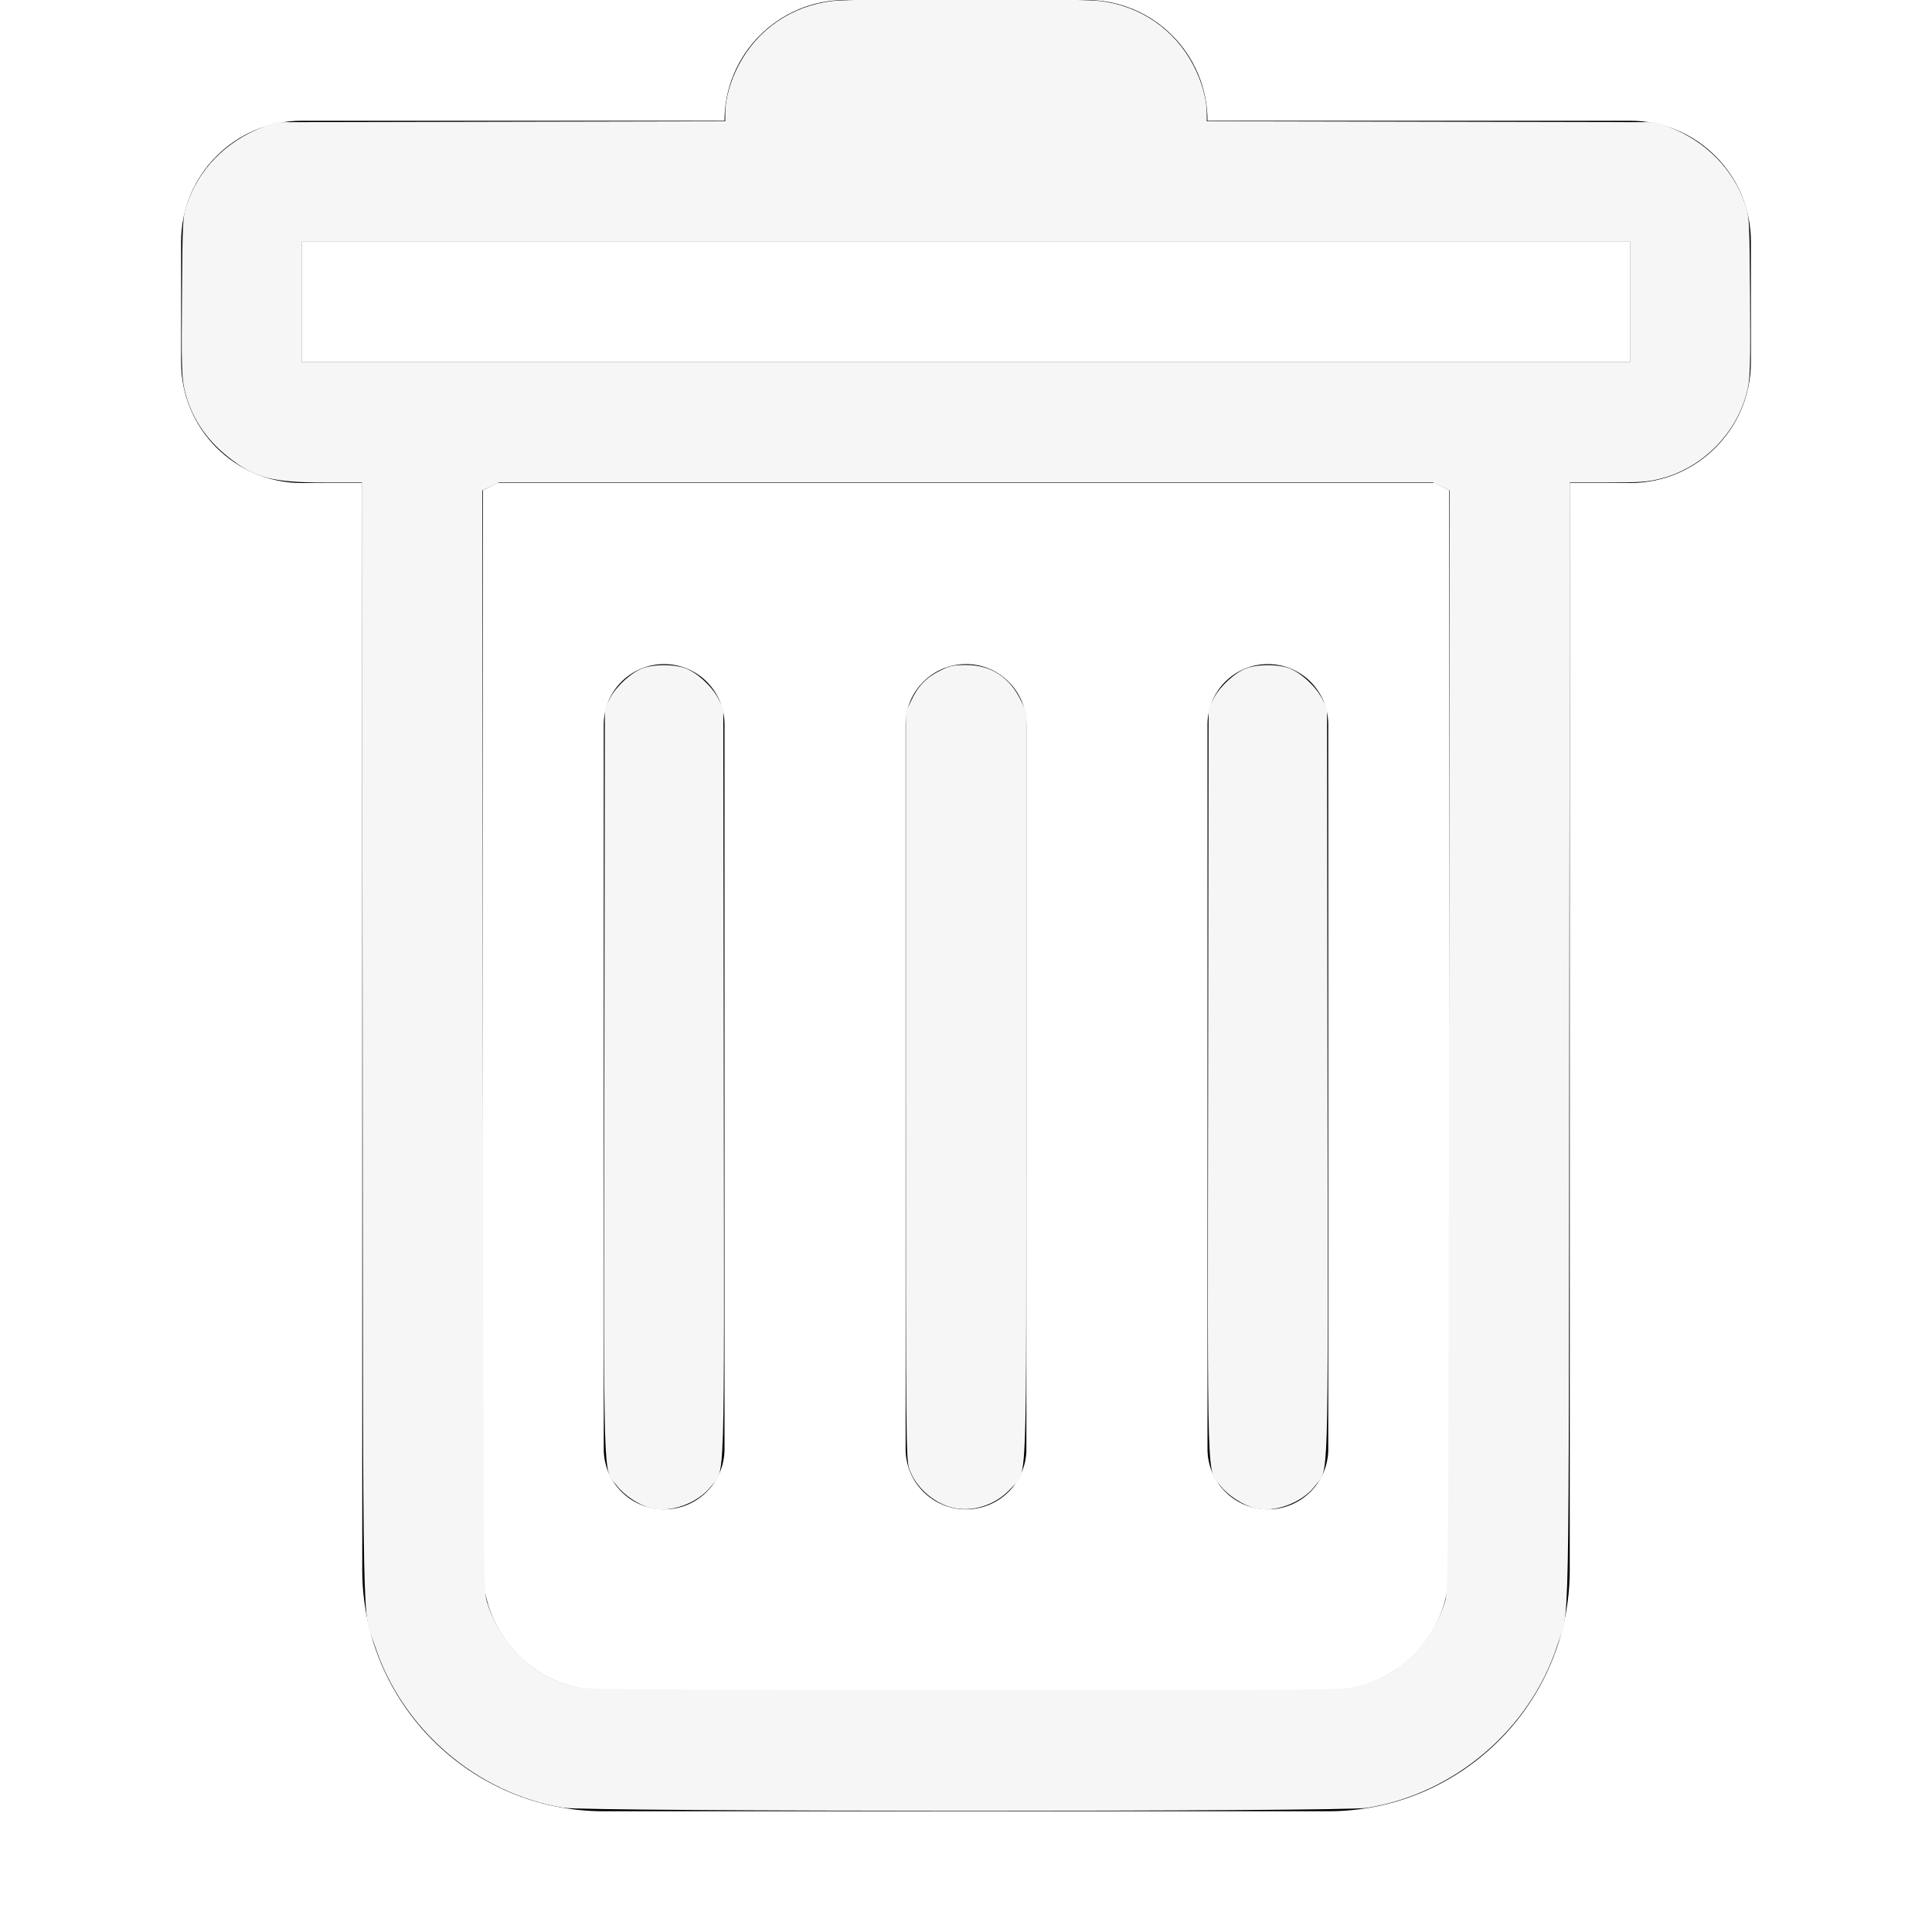
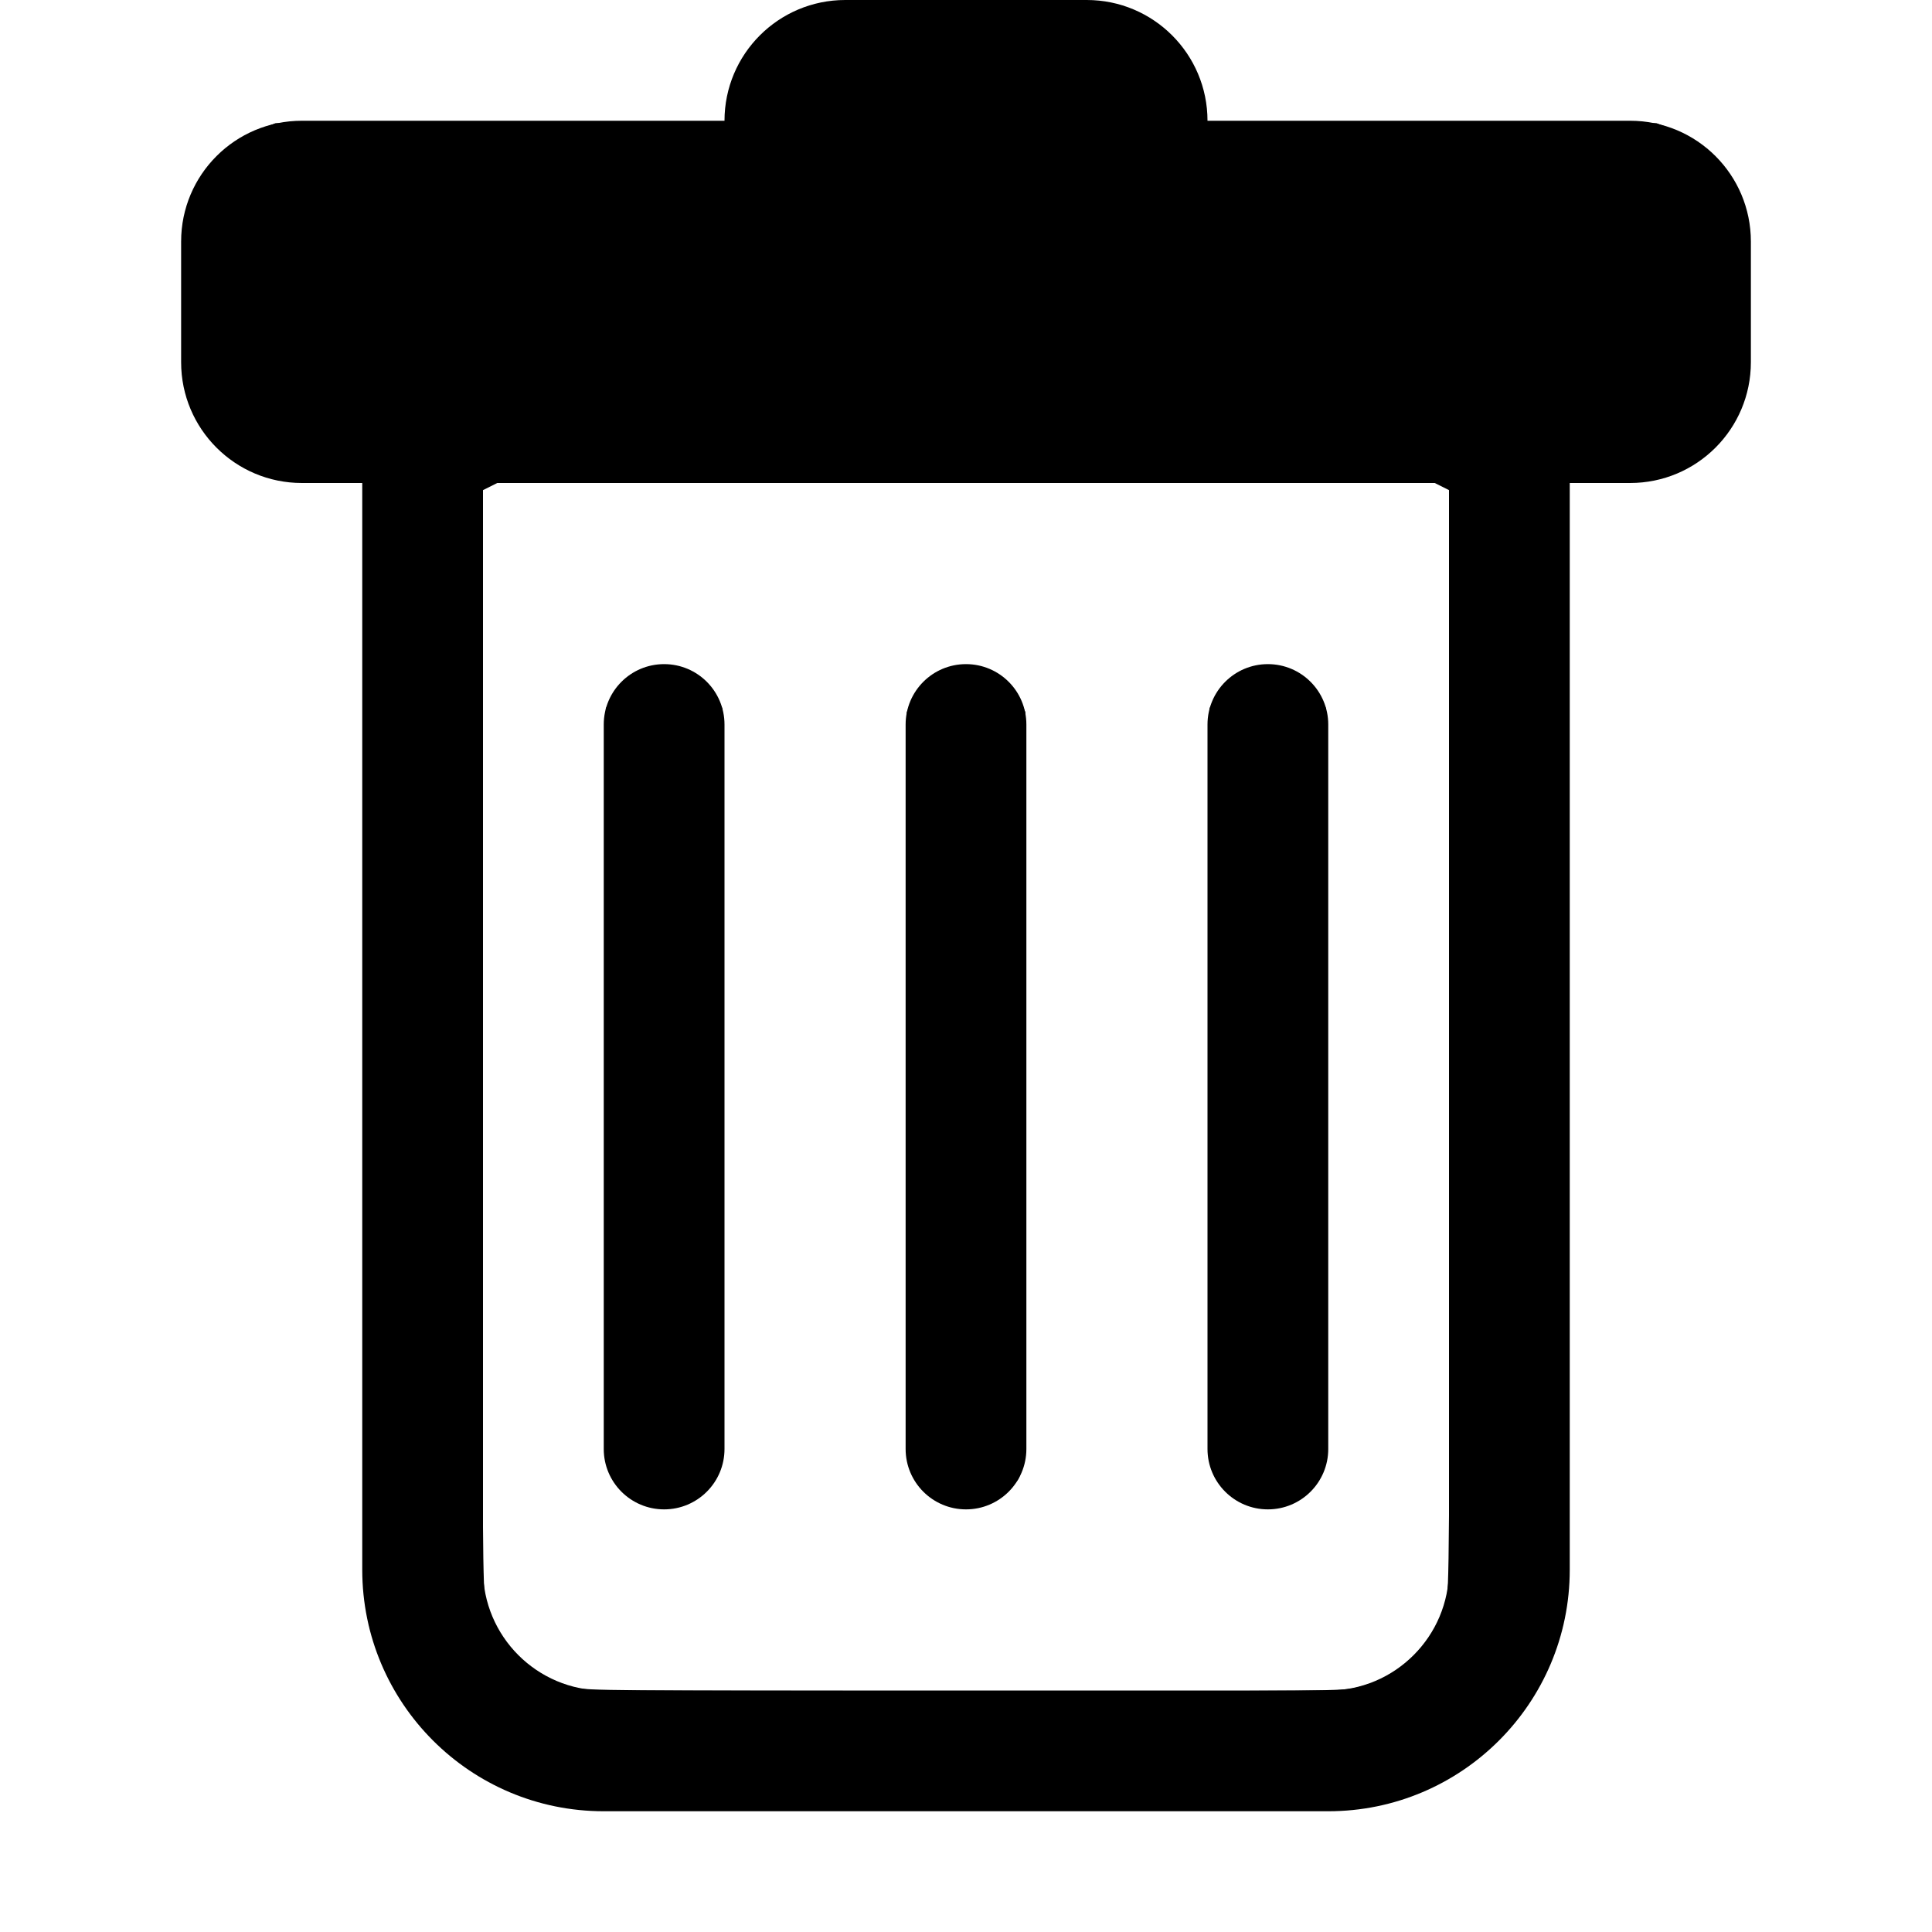
- <svg xmlns="http://www.w3.org/2000/svg" fill="#000000" width="16" height="16" class="bi bi-trash" viewBox="0 0 16 16" version="1.1" id="svg75">
-   <defs id="defs79" />
+ <svg xmlns="http://www.w3.org/2000/svg" fill="#000000" width="16" height="16" class="bi bi-trash" viewBox="0 0 16 16" version="1.1">
  <path d="M5.5 5.5A.5.5 0 0 1 6 6v6a.5.5 0 0 1-1 0V6a.5.5 0 0 1 .5-.5zm2.5 0a.5.5 0 0 1 .5.5v6a.5.5 0 0 1-1 0V6a.5.5 0 0 1 .5-.5zm3 .5a.5.5 0 0 0-1 0v6a.5.5 0 0 0 1 0V6z" id="path71" />
-   <path fill-rule="evenodd" d="M14.5 3a1 1 0 0 1-1 1H13v9a2 2 0 0 1-2 2H5a2 2 0 0 1-2-2V4h-.5a1 1 0 0 1-1-1V2a1 1 0 0 1 1-1H6a1 1 0 0 1 1-1h2a1 1 0 0 1 1 1h3.5a1 1 0 0 1 1 1v1zM4.118 4 4 4.059V13a1 1 0 0 0 1 1h6a1 1 0 0 0 1-1V4.059L11.882 4H4.118zM2.5 3V2h11v1h-11z" id="path73" />
-   <path style="fill:#f6f6f6;stroke-width:0.016;stroke:#f6f6f6;fill-opacity:1;stroke-opacity:1" d="M 4.665,14.963 C 3.95,14.843 3.337,14.315 3.111,13.624 3.007,13.309 3.016,13.769 3.011,8.635 l -0.005,-4.647 H 2.69 c -0.436,0 -0.581,-0.038 -0.798,-0.212 C 1.705,3.627 1.583,3.437 1.535,3.221 1.513,3.124 1.51,3.012 1.515,2.453 1.519,1.828 1.521,1.795 1.554,1.698 1.653,1.405 1.874,1.179 2.177,1.061 l 0.105,-0.041 1.866,-0.004 1.866,-0.004 2.306e-4,-0.074 C 6.014,0.824 6.055,0.677 6.123,0.546 6.279,0.248 6.56,0.055 6.898,0.016 7.078,-0.005 8.924,-0.005 9.105,0.016 9.438,0.054 9.723,0.25 9.877,0.546 9.945,0.677 9.986,0.824 9.986,0.938 l 2.3e-4,0.074 1.866,0.004 1.866,0.004 0.105,0.041 c 0.302,0.118 0.524,0.345 0.623,0.637 0.033,0.097 0.035,0.13 0.039,0.755 0.004,0.551 0.001,0.671 -0.019,0.764 -0.079,0.356 -0.364,0.65 -0.719,0.74 -0.1,0.026 -0.173,0.031 -0.437,0.031 h -0.317 l -0.005,4.647 c -0.005,5.133 0.004,4.673 -0.099,4.989 -0.226,0.693 -0.846,1.223 -1.569,1.34 -0.204,0.033 -6.459,0.032 -6.656,-9.88e-4 z m 6.577,-0.989 c 0.156,-0.04 0.265,-0.093 0.38,-0.186 0.166,-0.133 0.29,-0.317 0.353,-0.523 0.027,-0.089 0.029,-0.296 0.033,-4.651 l 0.004,-4.558 -0.071,-0.034 -0.071,-0.034 H 8 4.129 l -0.071,0.034 -0.071,0.034 0.004,4.558 c 0.004,4.355 0.006,4.562 0.033,4.651 0.108,0.356 0.385,0.625 0.732,0.71 0.104,0.026 0.311,0.027 3.236,0.029 3.083,0.001 3.127,7.29e-4 3.248,-0.03 z M 13.507,2.5 V 1.994 H 8 2.493 V 2.5 3.007 H 8 13.507 Z" id="path604" />
-   <path style="fill:#f6f6f6;fill-opacity:1;stroke:#f6f6f6;stroke-width:0.016;stroke-opacity:1" d="m 10.39,12.481 c -0.093,-0.024 -0.215,-0.103 -0.274,-0.178 -0.115,-0.145 -0.107,0.111 -0.103,-3.337 l 0.004,-3.1 0.042,-0.08 c 0.053,-0.101 0.178,-0.214 0.272,-0.246 0.093,-0.032 0.244,-0.032 0.337,0 0.094,0.032 0.219,0.145 0.272,0.246 l 0.042,0.08 0.004,3.1 c 0.004,3.443 0.012,3.185 -0.102,3.335 -0.106,0.139 -0.335,0.223 -0.495,0.181 z" id="path1703" />
-   <path style="fill:#f6f6f6;fill-opacity:1;stroke:#f6f6f6;stroke-width:0.016;stroke-opacity:1" d="m 7.875,12.474 c -0.15,-0.042 -0.288,-0.169 -0.337,-0.312 -0.027,-0.077 -0.028,-0.233 -0.028,-3.173 V 5.897 l 0.041,-0.086 C 7.606,5.69 7.675,5.618 7.785,5.563 7.866,5.522 7.898,5.515 8,5.515 c 0.205,0 0.359,0.101 0.45,0.295 l 0.041,0.086 v 3.093 c 0,3.497 0.012,3.179 -0.126,3.333 -0.124,0.138 -0.323,0.2 -0.49,0.152 z" id="path1705" />
-   <path style="fill:#f6f6f6;fill-opacity:1;stroke:#f6f6f6;stroke-width:0.016;stroke-opacity:1" d="M 5.388,12.481 C 5.295,12.457 5.173,12.376 5.114,12.298 5,12.151 5.008,12.407 5.013,8.965 L 5.017,5.866 5.059,5.786 C 5.112,5.685 5.237,5.572 5.331,5.54 c 0.093,-0.032 0.244,-0.032 0.337,0 0.094,0.032 0.219,0.145 0.272,0.246 l 0.042,0.08 0.004,3.1 c 0.004,3.449 0.012,3.192 -0.103,3.338 -0.111,0.14 -0.333,0.22 -0.496,0.178 z" id="path1707" />
+   <path d="M14.5 3a1 1 0 0 1-1 1H13v9a2 2 0 0 1-2 2H5a2 2 0 0 1-2-2V4h-.5a1 1 0 0 1-1-1V2a1 1 0 0 1 1-1H6a1 1 0 0 1 1-1h2a1 1 0 0 1 1 1h3.5a1 1 0 0 1 1 1v1zM4.118 4 4 4.059V13a1 1 0 0 0 1 1h6a1 1 0 0 0 1-1V4.059L11.882 4H4.118zM2.5 3V2h11v1h-11z" id="path73" />
+   <path d="M 4.665,14.963 C 3.95,14.843 3.337,14.315 3.111,13.624 3.007,13.309 3.016,13.769 3.011,8.635 l -0.005,-4.647 H 2.69 c -0.436,0 -0.581,-0.038 -0.798,-0.212 C 1.705,3.627 1.583,3.437 1.535,3.221 1.513,3.124 1.51,3.012 1.515,2.453 1.519,1.828 1.521,1.795 1.554,1.698 1.653,1.405 1.874,1.179 2.177,1.061 l 0.105,-0.041 1.866,-0.004 1.866,-0.004 2.306e-4,-0.074 C 6.014,0.824 6.055,0.677 6.123,0.546 6.279,0.248 6.56,0.055 6.898,0.016 7.078,-0.005 8.924,-0.005 9.105,0.016 9.438,0.054 9.723,0.25 9.877,0.546 9.945,0.677 9.986,0.824 9.986,0.938 l 2.3e-4,0.074 1.866,0.004 1.866,0.004 0.105,0.041 c 0.302,0.118 0.524,0.345 0.623,0.637 0.033,0.097 0.035,0.13 0.039,0.755 0.004,0.551 0.001,0.671 -0.019,0.764 -0.079,0.356 -0.364,0.65 -0.719,0.74 -0.1,0.026 -0.173,0.031 -0.437,0.031 h -0.317 l -0.005,4.647 c -0.005,5.133 0.004,4.673 -0.099,4.989 -0.226,0.693 -0.846,1.223 -1.569,1.34 -0.204,0.033 -6.459,0.032 -6.656,-9.88e-4 z m 6.577,-0.989 c 0.156,-0.04 0.265,-0.093 0.38,-0.186 0.166,-0.133 0.29,-0.317 0.353,-0.523 0.027,-0.089 0.029,-0.296 0.033,-4.651 l 0.004,-4.558 -0.071,-0.034 -0.071,-0.034 H 8 4.129 l -0.071,0.034 -0.071,0.034 0.004,4.558 c 0.004,4.355 0.006,4.562 0.033,4.651 0.108,0.356 0.385,0.625 0.732,0.71 0.104,0.026 0.311,0.027 3.236,0.029 3.083,0.001 3.127,7.29e-4 3.248,-0.03 z M 13.507,2.5 V 1.994 H 8 2.493 V 2.5 3.007 H 8 13.507 Z" id="path604" />
+   <path d="m 10.39,12.481 c -0.093,-0.024 -0.215,-0.103 -0.274,-0.178 -0.115,-0.145 -0.107,0.111 -0.103,-3.337 l 0.004,-3.1 0.042,-0.08 c 0.053,-0.101 0.178,-0.214 0.272,-0.246 0.093,-0.032 0.244,-0.032 0.337,0 0.094,0.032 0.219,0.145 0.272,0.246 l 0.042,0.08 0.004,3.1 c 0.004,3.443 0.012,3.185 -0.102,3.335 -0.106,0.139 -0.335,0.223 -0.495,0.181 z" id="path1703" />
+   <path d="m 7.875,12.474 c -0.15,-0.042 -0.288,-0.169 -0.337,-0.312 -0.027,-0.077 -0.028,-0.233 -0.028,-3.173 V 5.897 l 0.041,-0.086 C 7.606,5.69 7.675,5.618 7.785,5.563 7.866,5.522 7.898,5.515 8,5.515 c 0.205,0 0.359,0.101 0.45,0.295 l 0.041,0.086 v 3.093 c 0,3.497 0.012,3.179 -0.126,3.333 -0.124,0.138 -0.323,0.2 -0.49,0.152 z" id="path1705" />
+   <path d="M 5.388,12.481 C 5.295,12.457 5.173,12.376 5.114,12.298 5,12.151 5.008,12.407 5.013,8.965 L 5.017,5.866 5.059,5.786 C 5.112,5.685 5.237,5.572 5.331,5.54 c 0.093,-0.032 0.244,-0.032 0.337,0 0.094,0.032 0.219,0.145 0.272,0.246 l 0.042,0.08 0.004,3.1 c 0.004,3.449 0.012,3.192 -0.103,3.338 -0.111,0.14 -0.333,0.22 -0.496,0.178 z" id="path1707" />
</svg>
